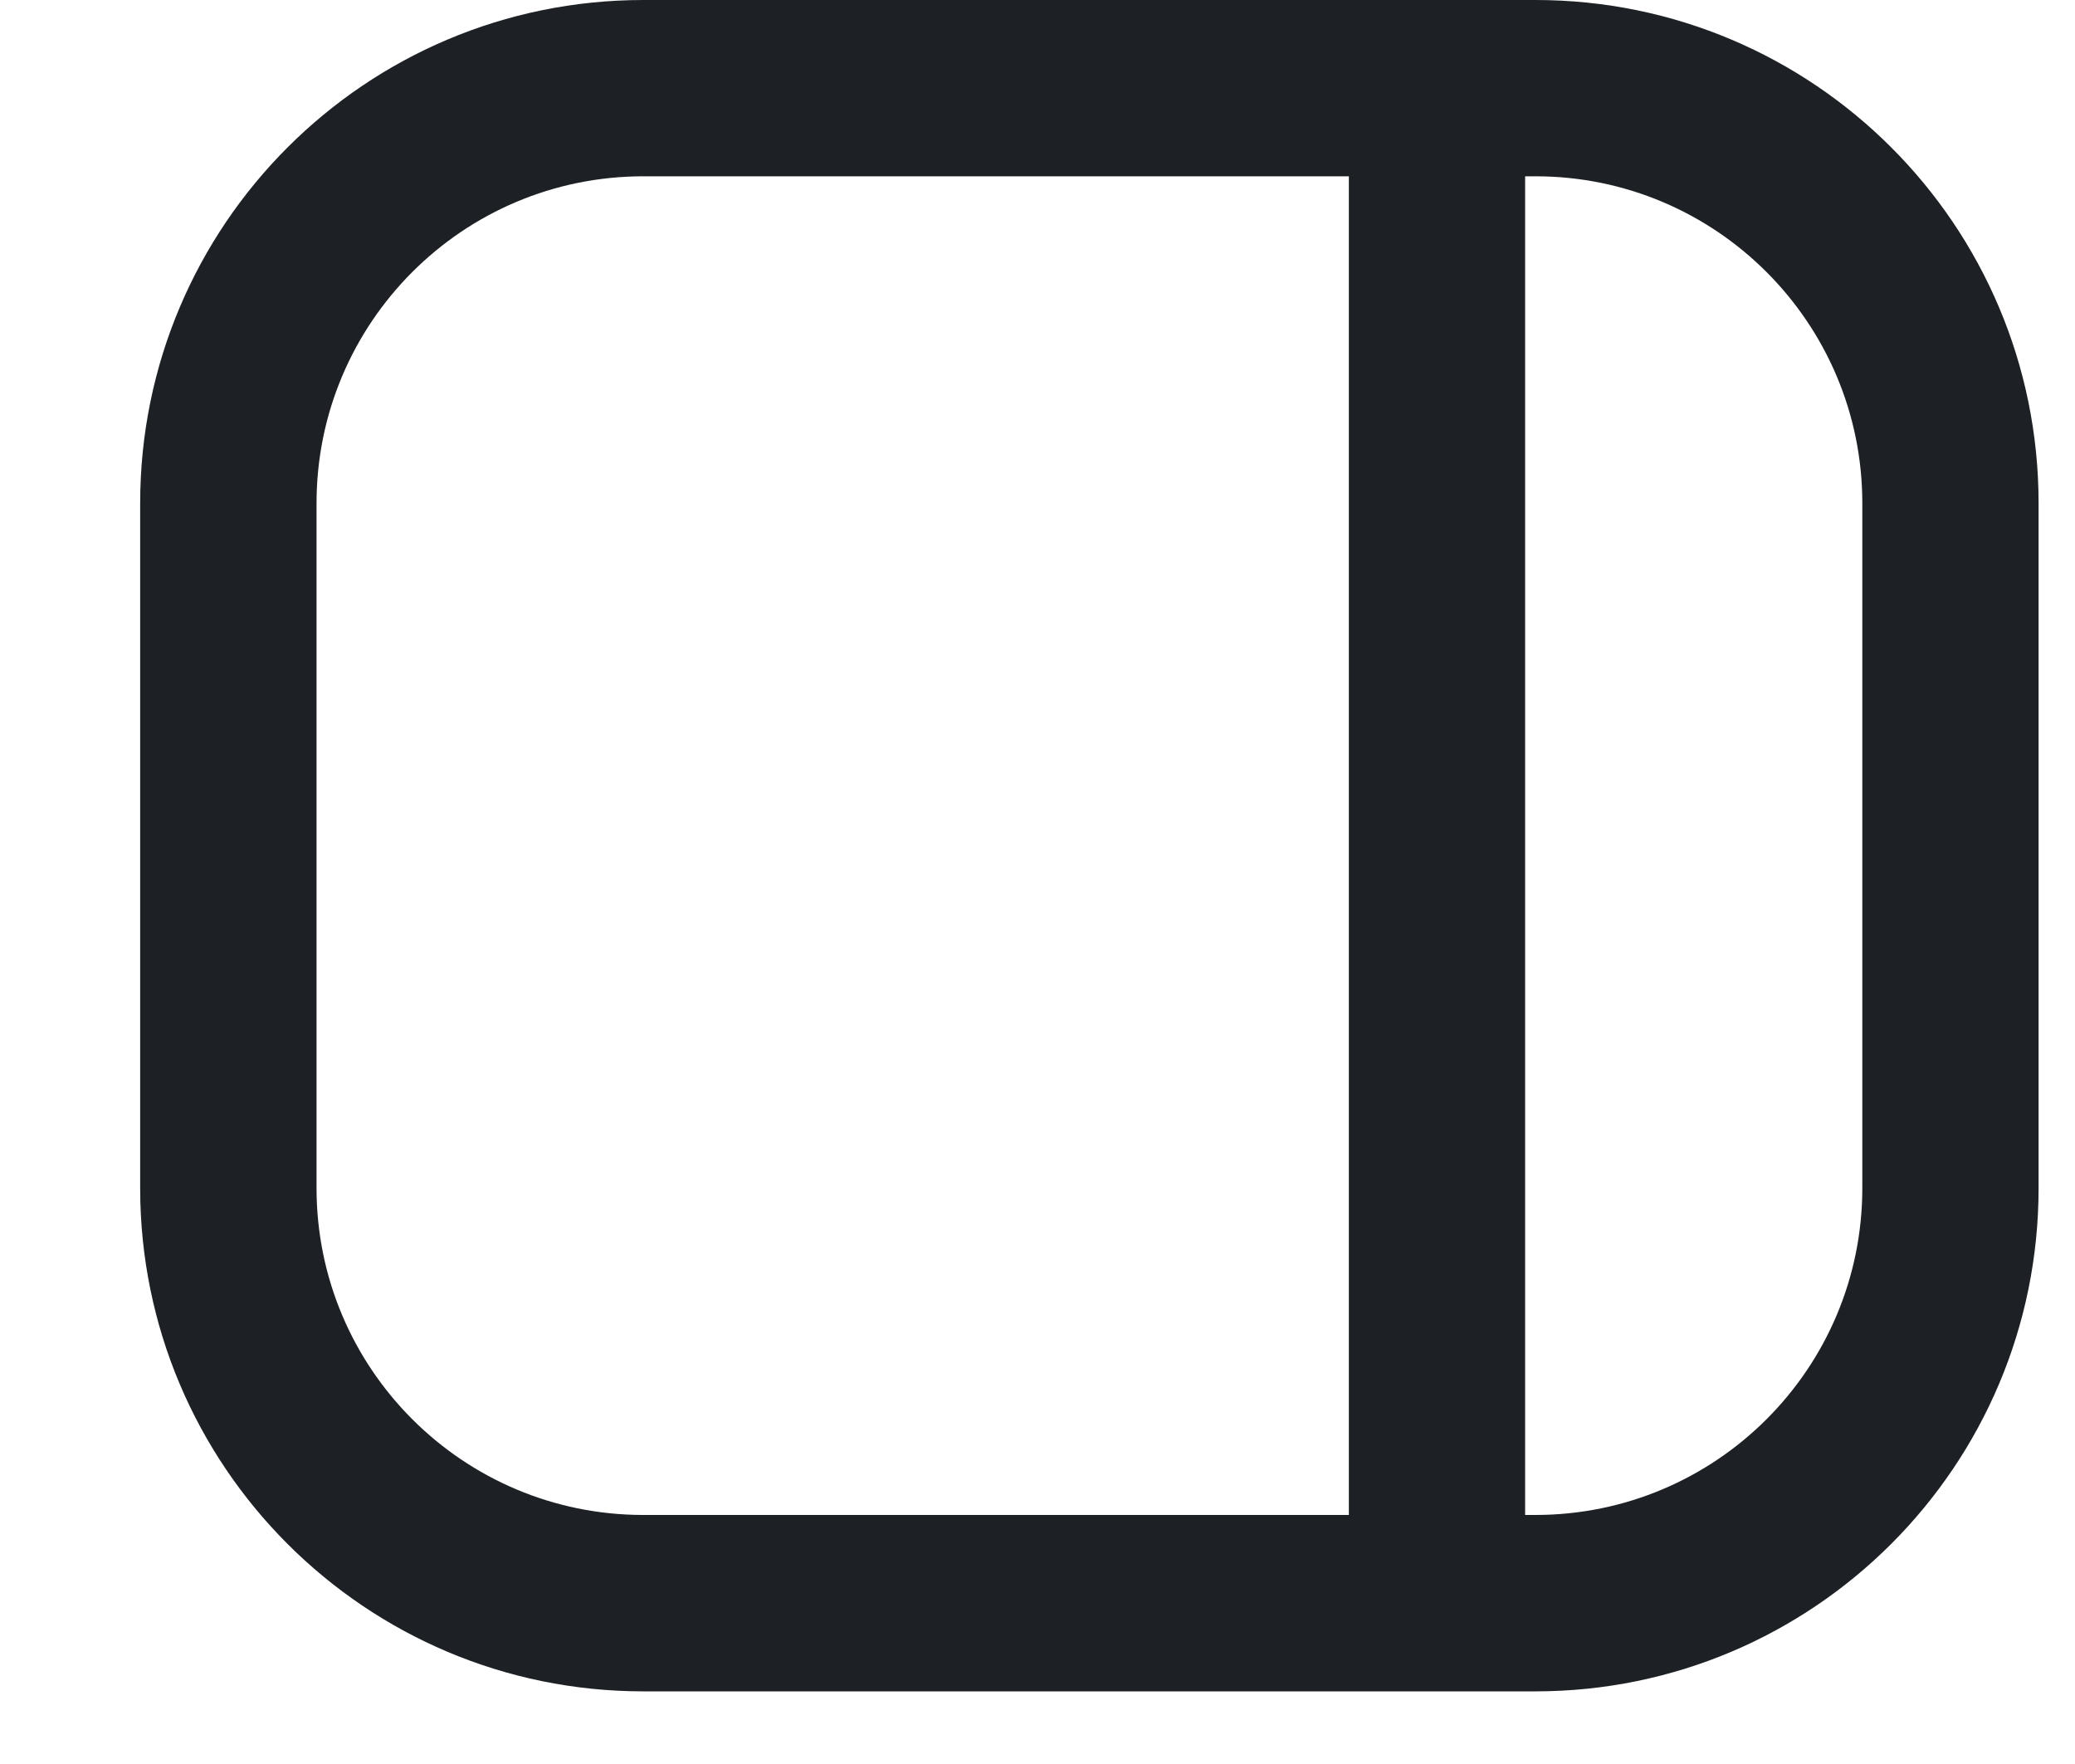
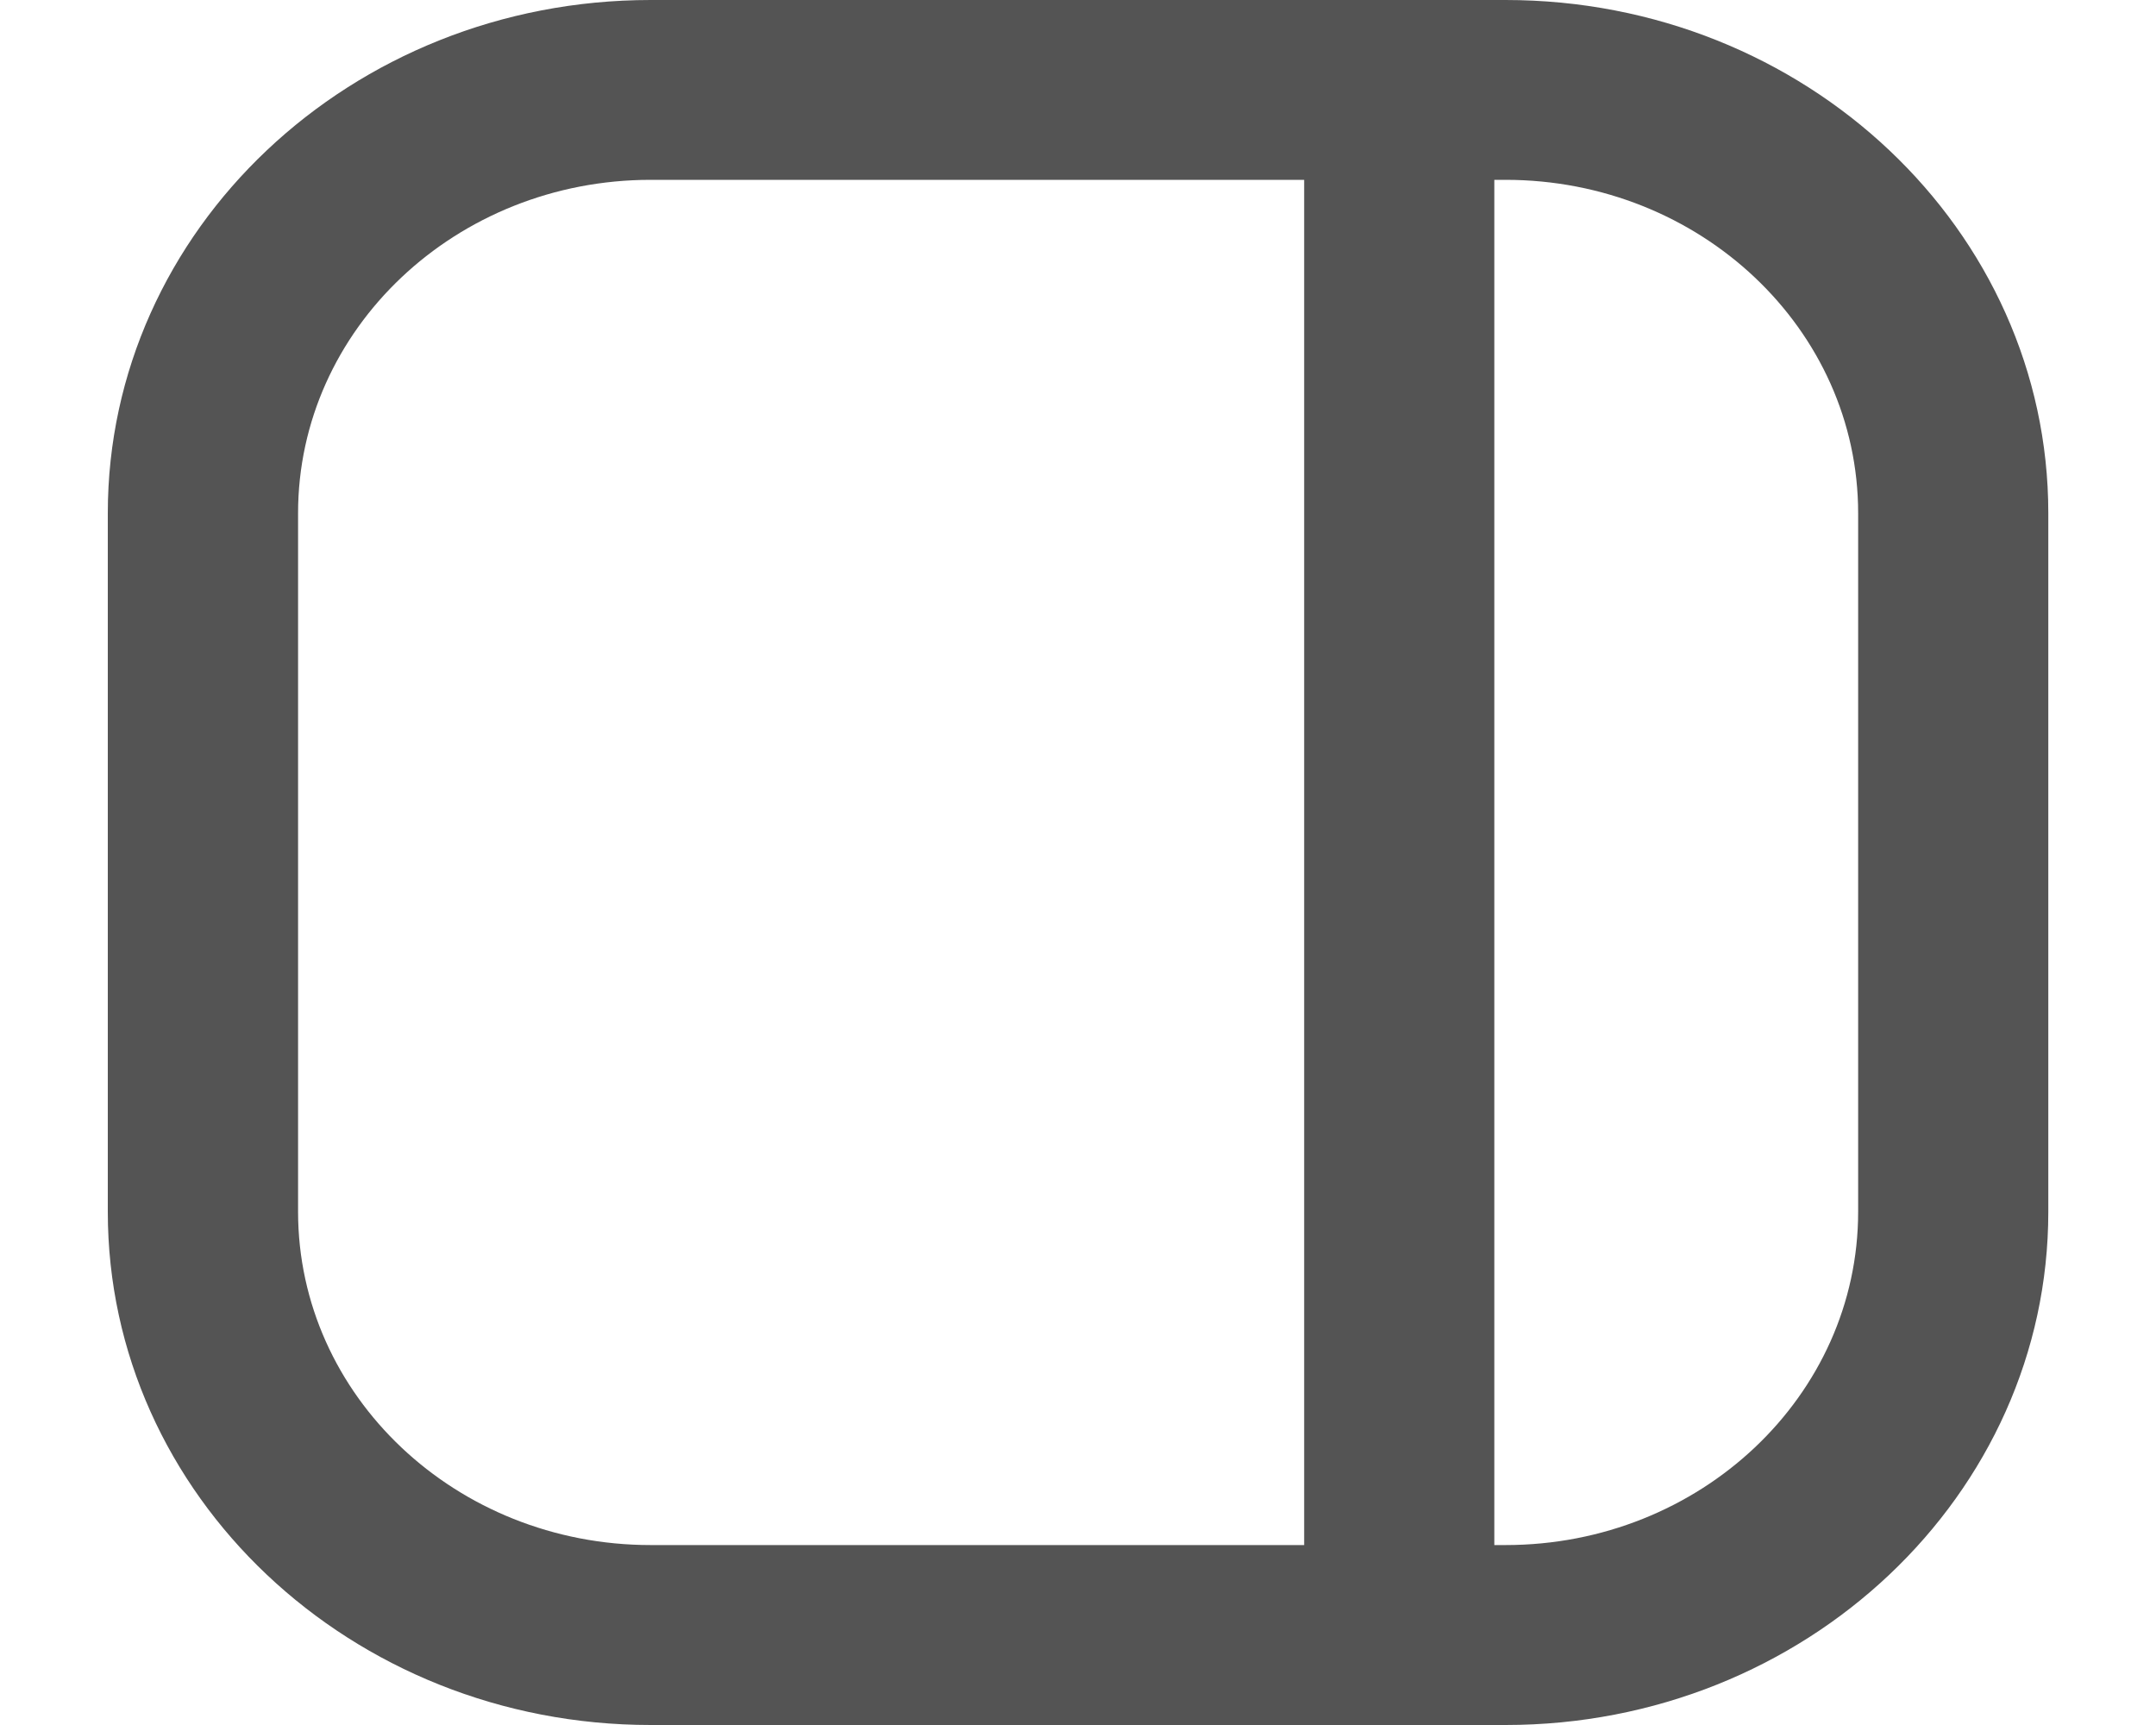
- <svg xmlns="http://www.w3.org/2000/svg" width="20" height="17" viewBox="0 0 20 17" fill="none">
-   <path fill-rule="evenodd" clip-rule="evenodd" d="M14.8 0C17.478 0 19.649 2.171 19.649 4.85V11.45C19.649 14.128 17.478 16.299 14.8 16.3H6.201C3.523 16.3 1.351 14.129 1.351 11.45V4.85C1.351 2.171 3.523 0 6.201 0H14.8ZM14.7 14.6H14.8C16.539 14.599 17.95 13.19 17.95 11.45V4.85C17.95 3.11 16.539 1.699 14.8 1.699H14.7V14.6ZM6.201 1.699C4.461 1.699 3.051 3.11 3.051 4.85V11.45C3.051 13.19 4.462 14.6 6.201 14.6H13.001V1.699H6.201Z" fill="#1D2125" />
+ <svg xmlns="http://www.w3.org/2000/svg" width="20" height="16" viewBox="0 0 20 16" fill="none">
+   <path fill-rule="evenodd" clip-rule="evenodd" d="M13.966 0C16.747 0 19.001 2.131 19.001 4.76V11.24C19.001 13.868 16.747 16 13.966 16H6.036C3.255 16 1 13.869 1 11.24V4.76C1 2.131 3.255 0 6.036 0H13.966ZM13.862 14.331H13.966C15.772 14.331 17.237 12.947 17.237 11.24V4.76C17.237 3.053 15.772 1.668 13.966 1.668H13.862V14.331ZM6.036 1.668C4.23 1.668 2.765 3.053 2.765 4.76V11.24C2.766 12.947 4.23 14.331 6.036 14.331H12.098V1.668H6.036Z" fill="#545454" />
</svg>
